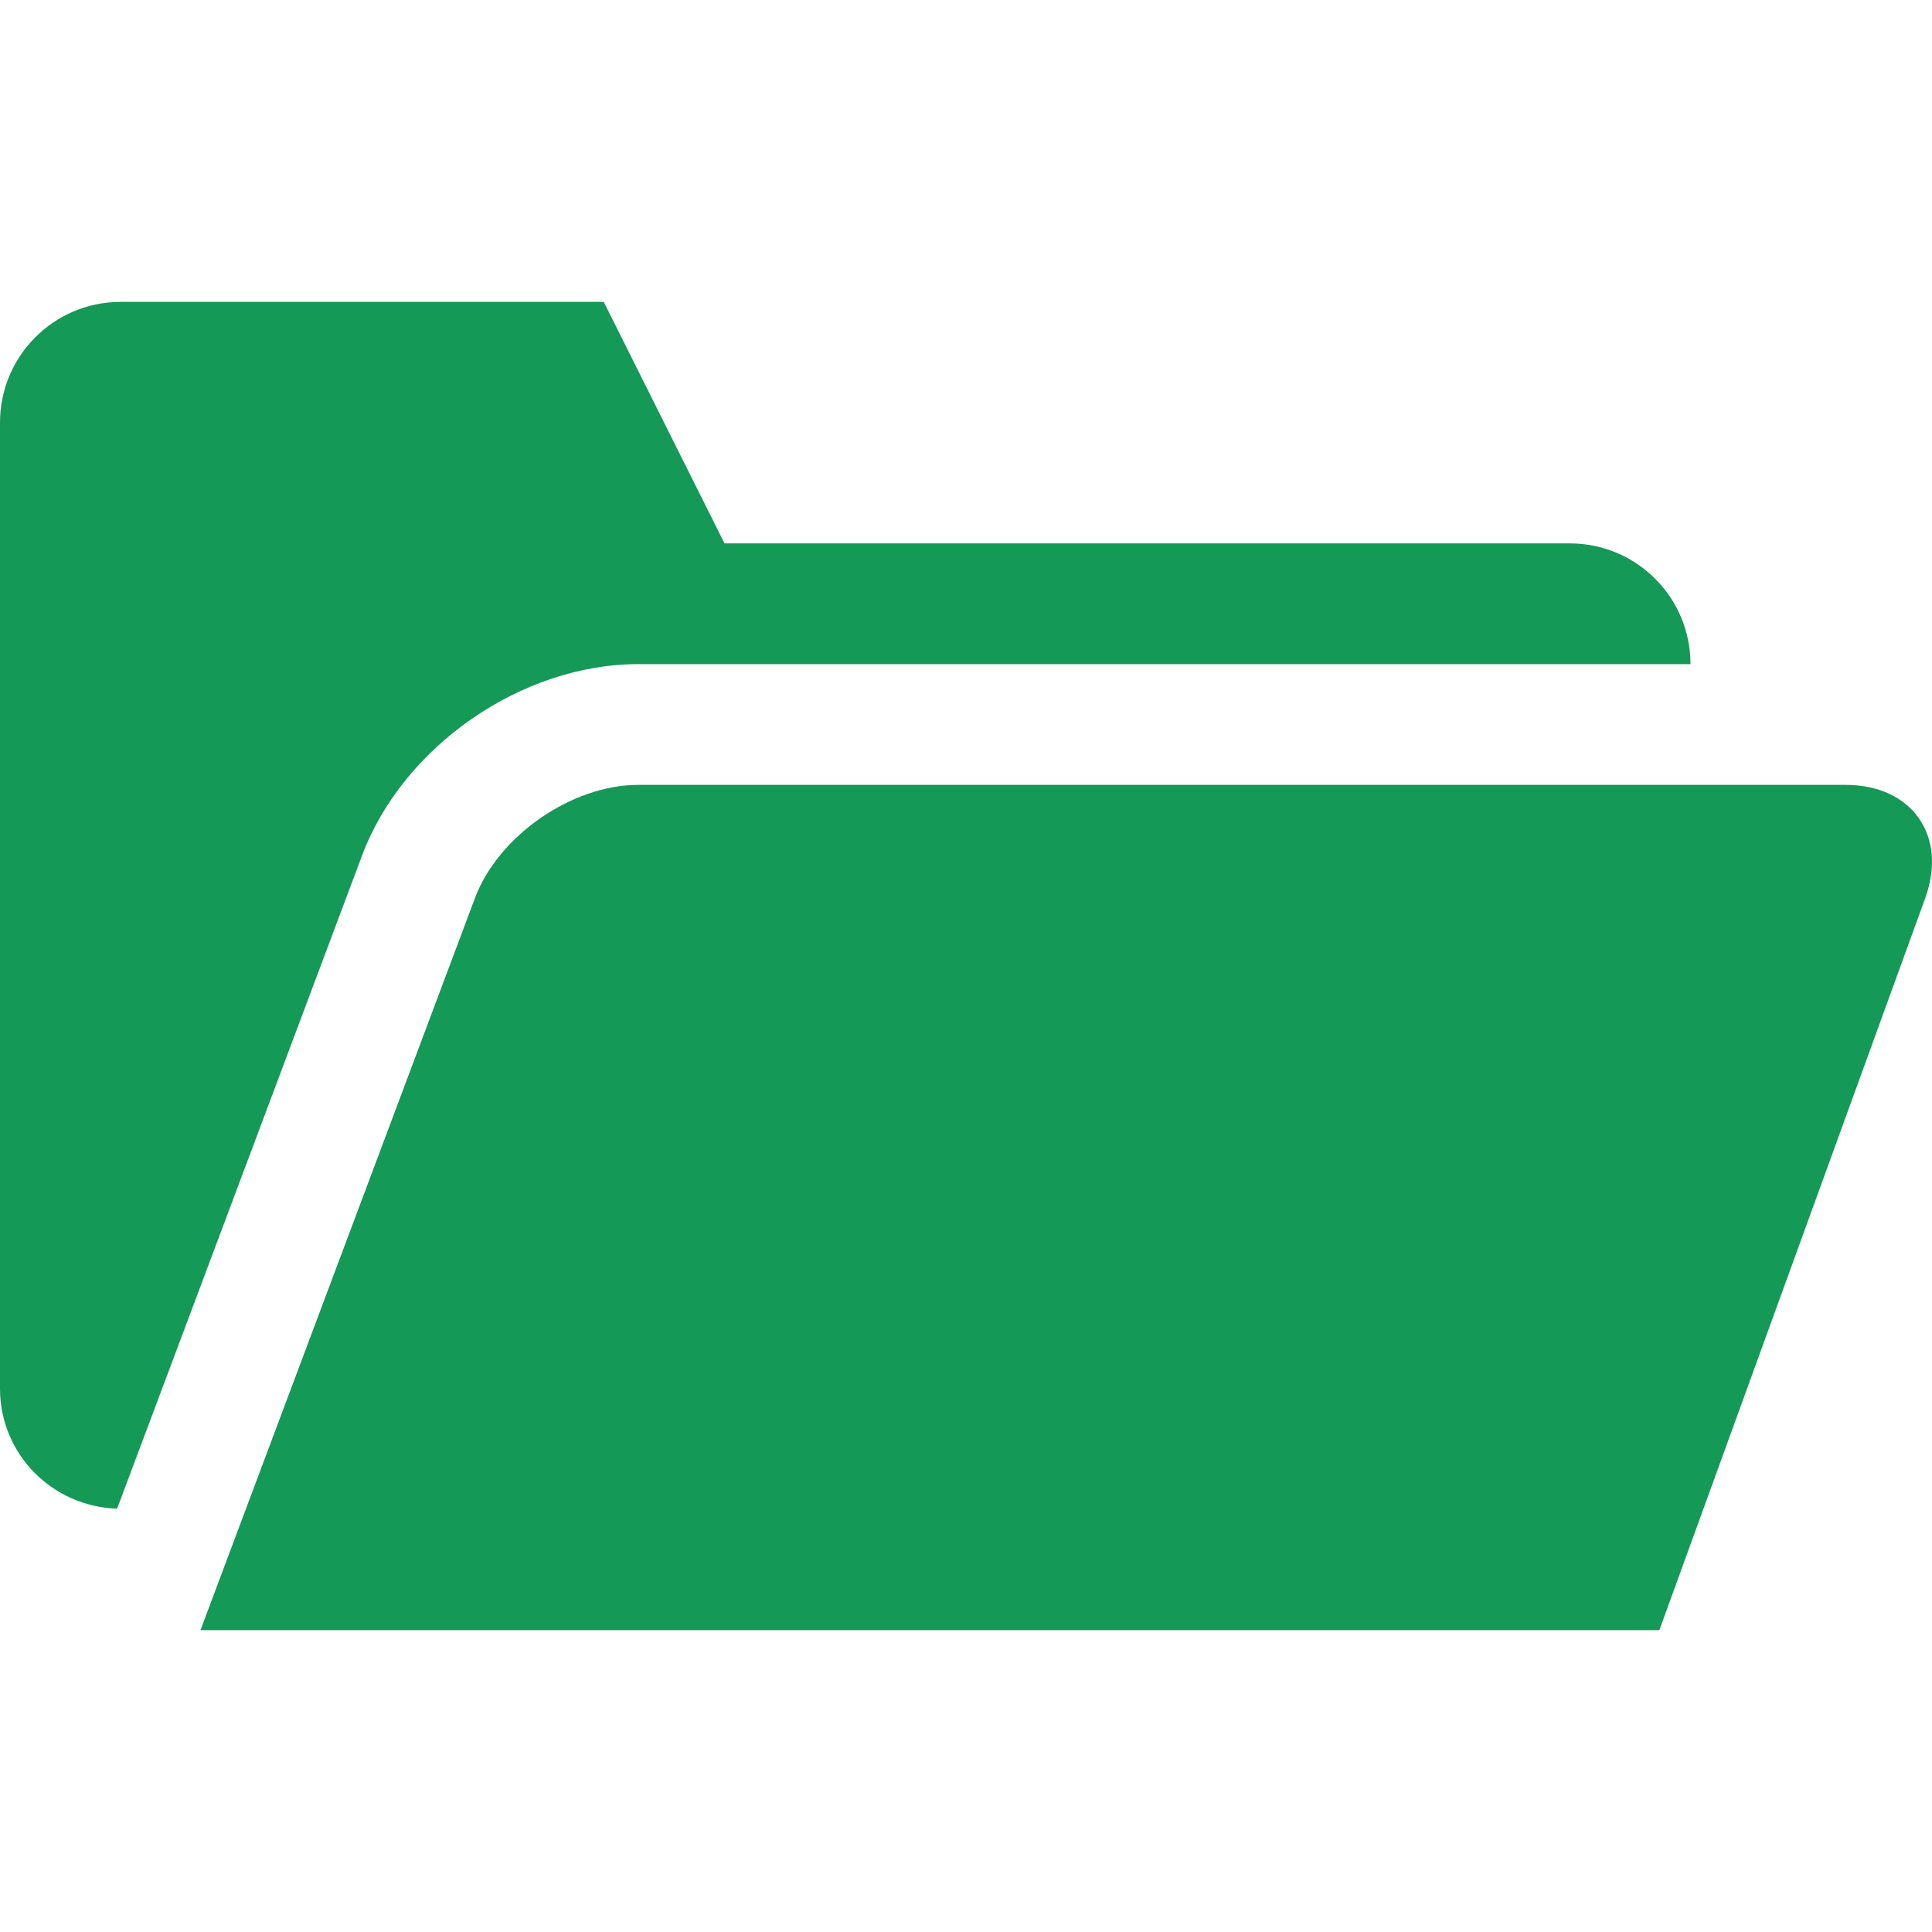
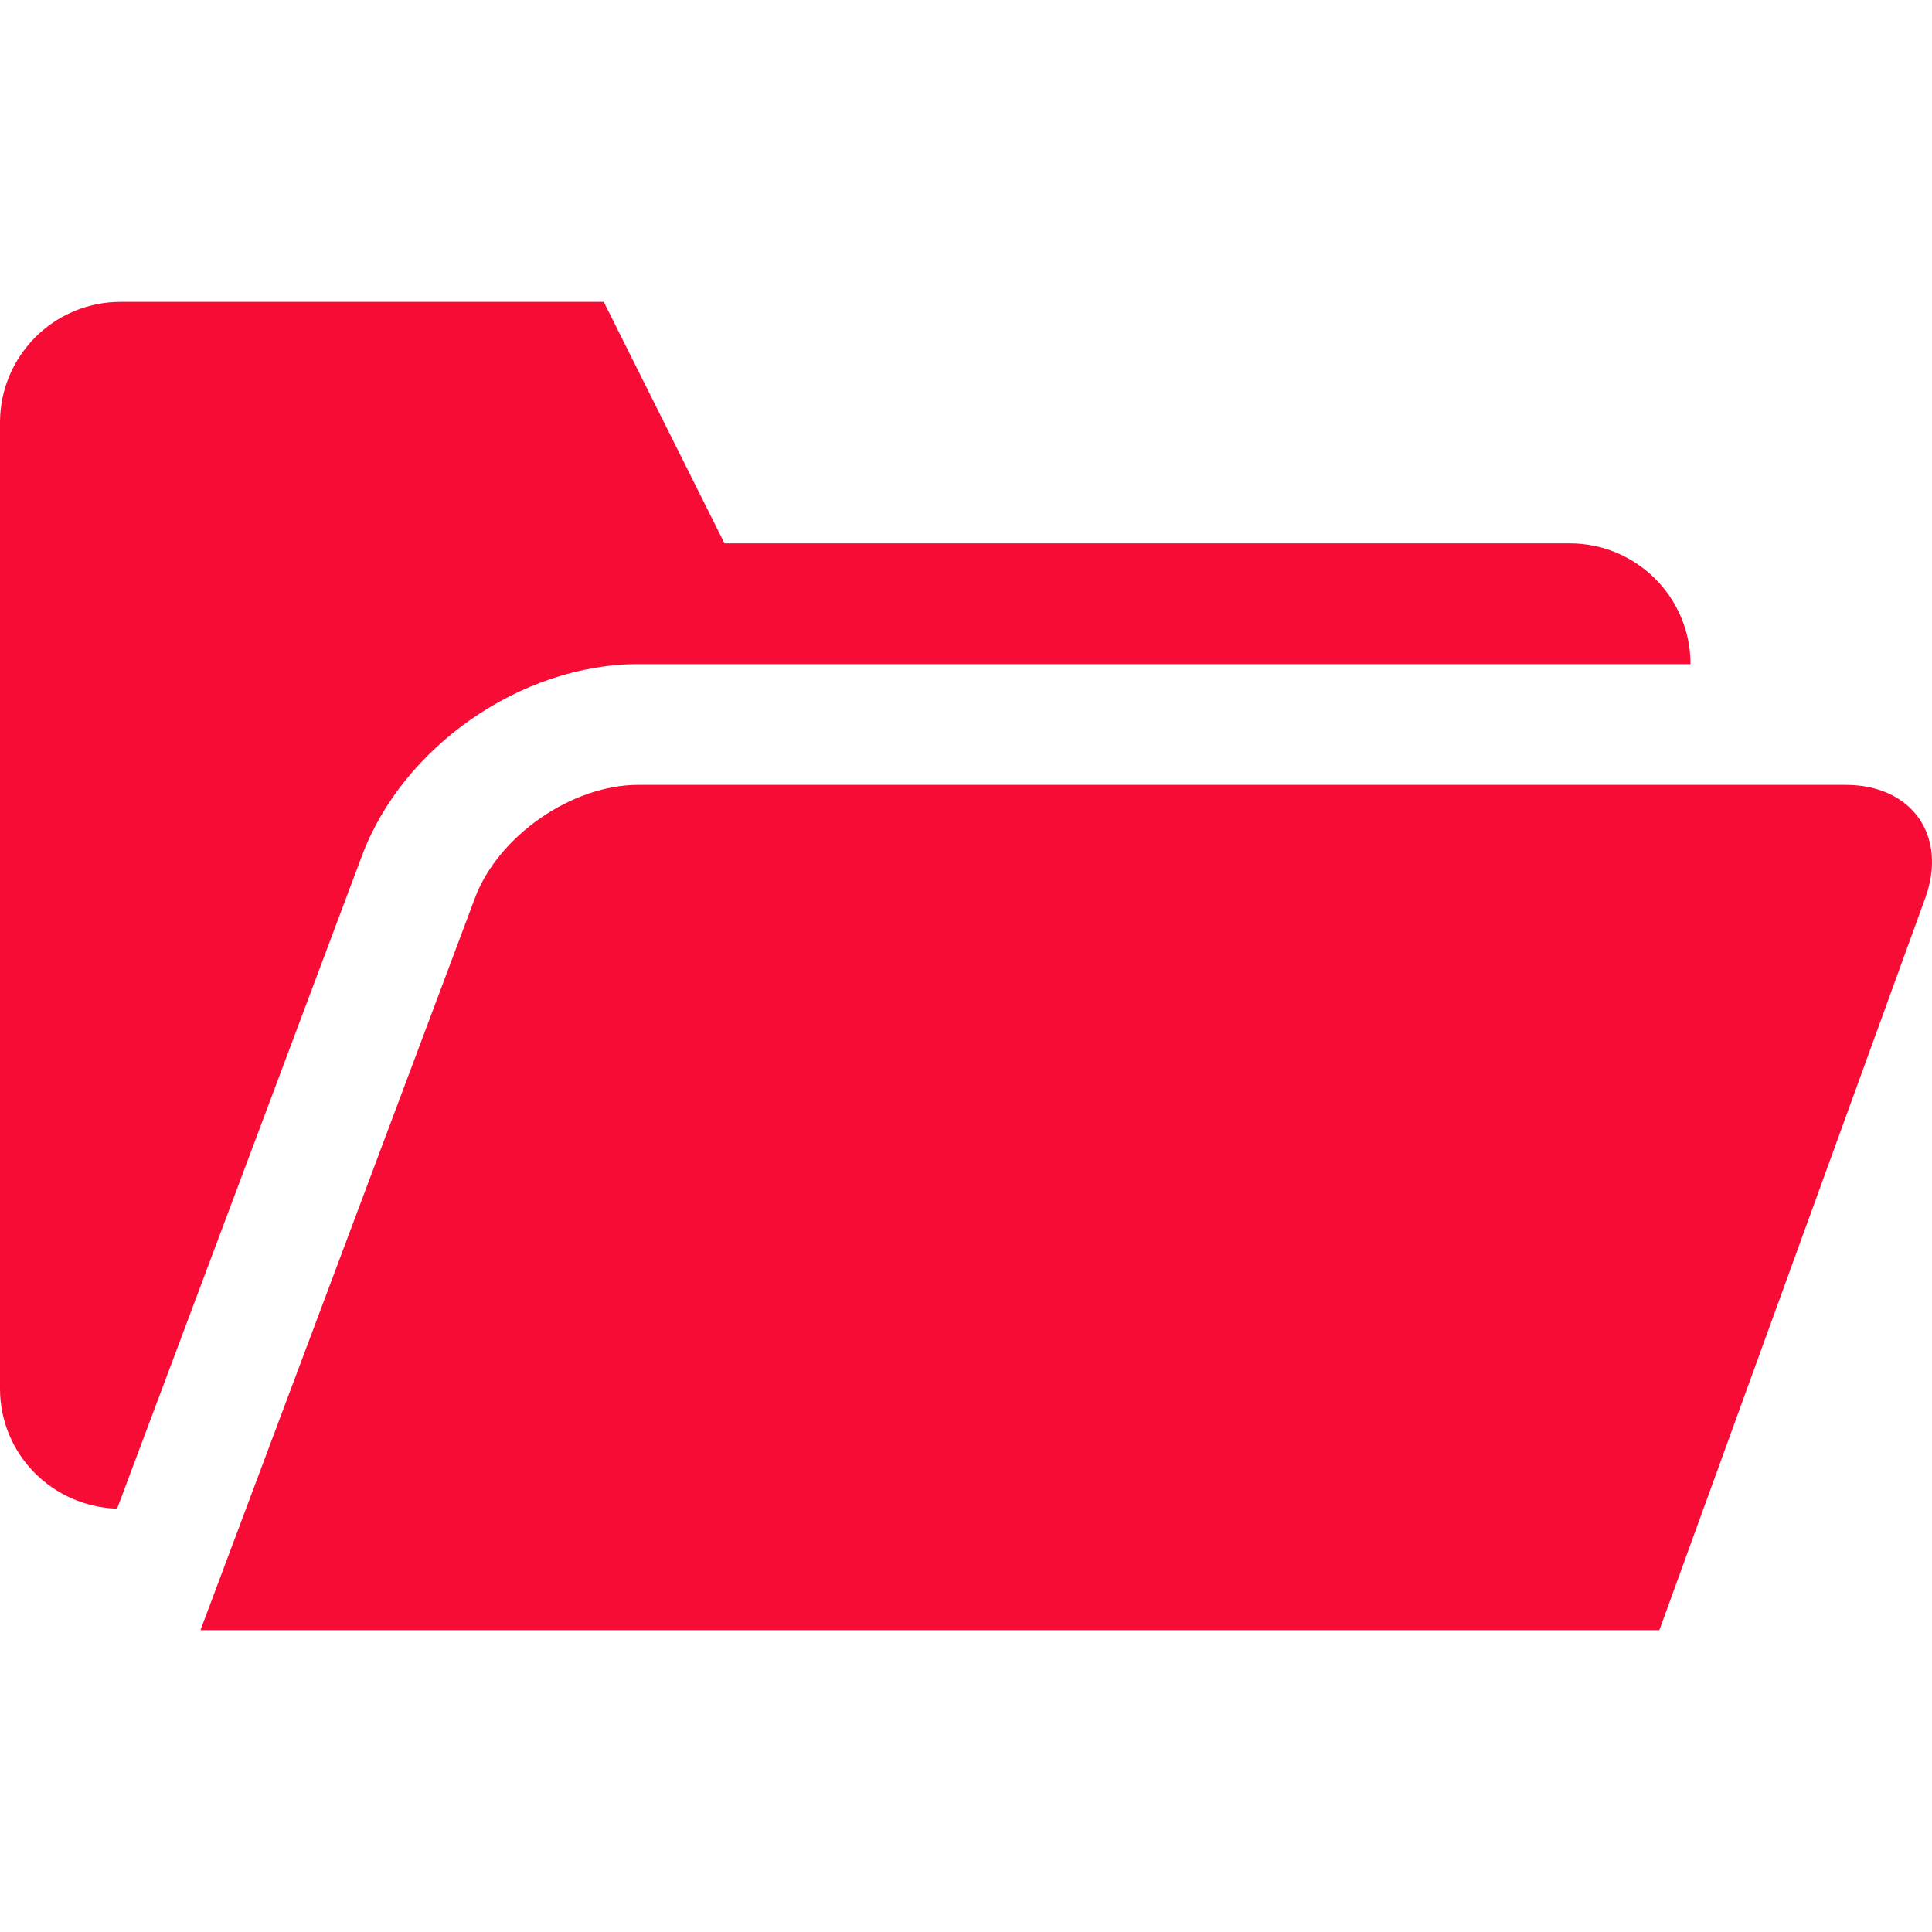
<svg xmlns="http://www.w3.org/2000/svg" version="1.1" id="Layer_1" x="0px" y="0px" width="512px" height="512px" viewBox="0 0 512 512" enable-background="new 0 0 512 512" xml:space="preserve">
-   <path fill="#159957" d="M510.187,238.063L439.749,432H53.124l72.75-194.031C132.061,221.5,151.53,208,169.124,208h320   C506.718,208,516.218,221.531,510.187,238.063z M31.03,399.813L95.936,226.75c10.813-28.938,42.281-50.75,73.188-50.75h278.875   c0-17.688-14.313-32-32-32h-224l-32-64h-128c-17.688,0-32,14.313-32,32v256C-0.001,385.344,13.811,399.25,31.03,399.813z" />
+   <path fill="#F70C36" d="M510.187,238.063L439.749,432H53.124l72.75-194.031C132.061,221.5,151.53,208,169.124,208h320   C506.718,208,516.218,221.531,510.187,238.063z M31.03,399.813L95.936,226.75c10.813-28.938,42.281-50.75,73.188-50.75h278.875   c0-17.688-14.313-32-32-32h-224l-32-64h-128c-17.688,0-32,14.313-32,32v256C-0.001,385.344,13.811,399.25,31.03,399.813z" />
</svg>
